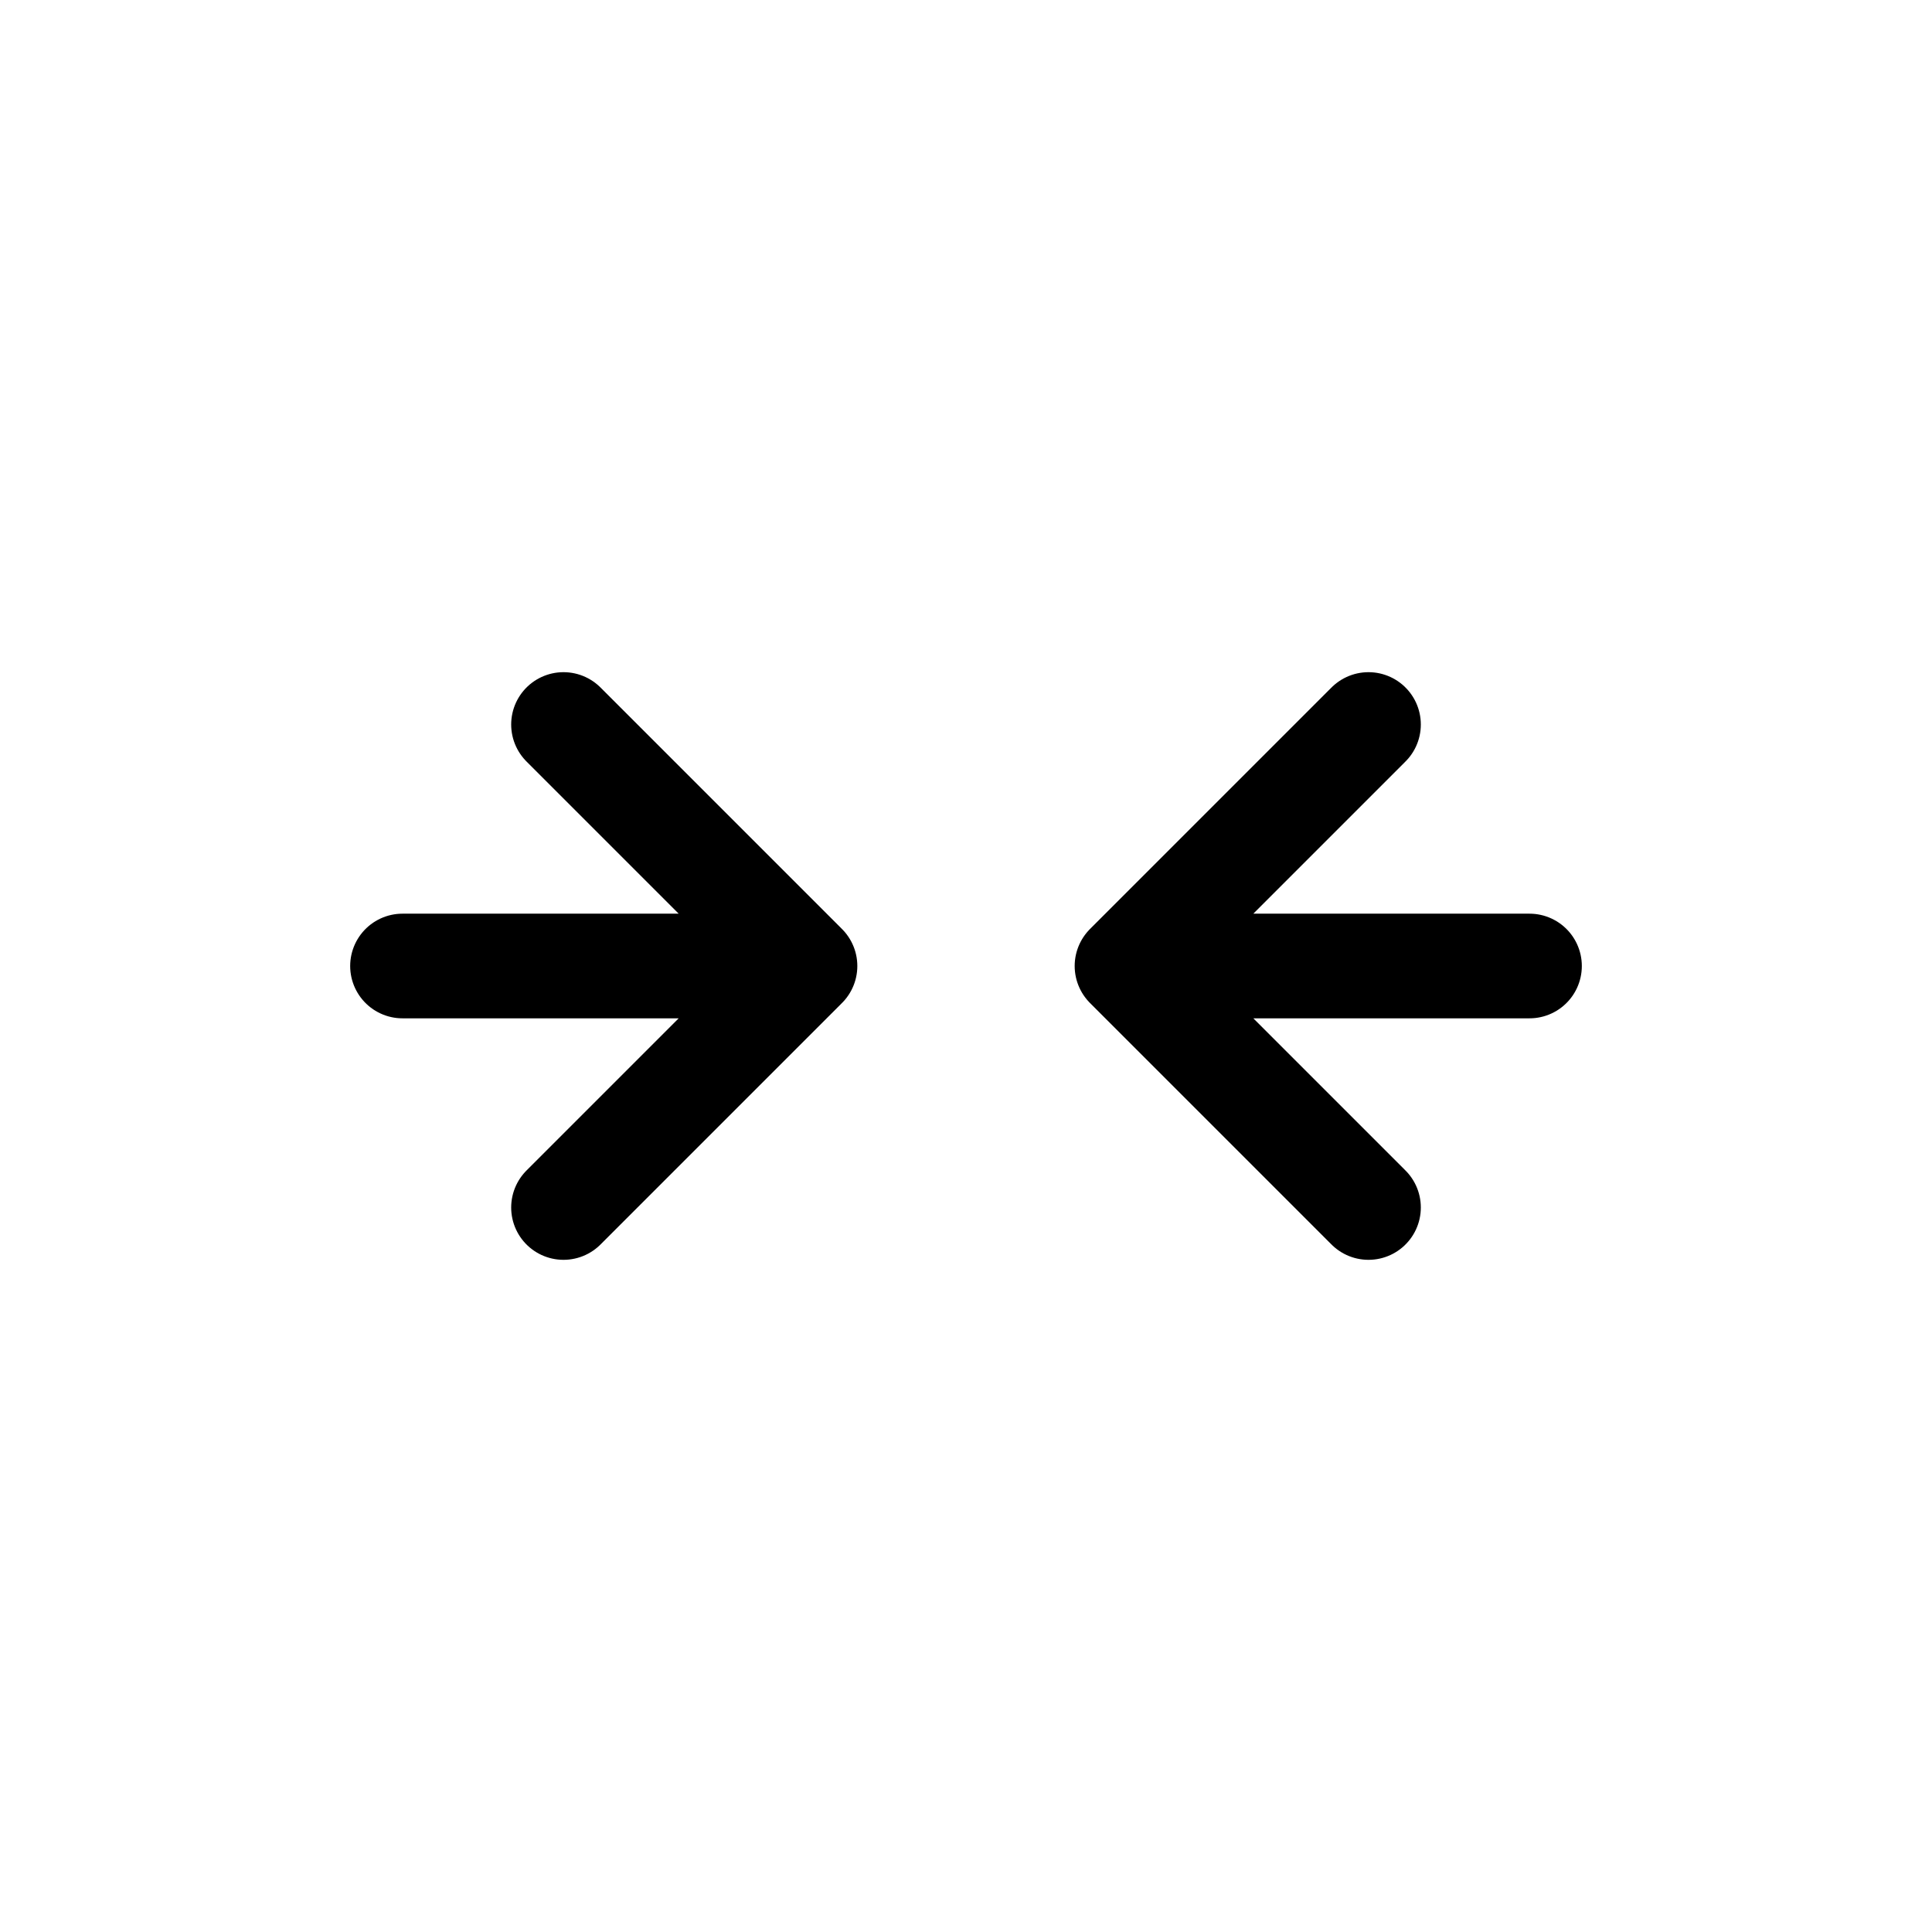
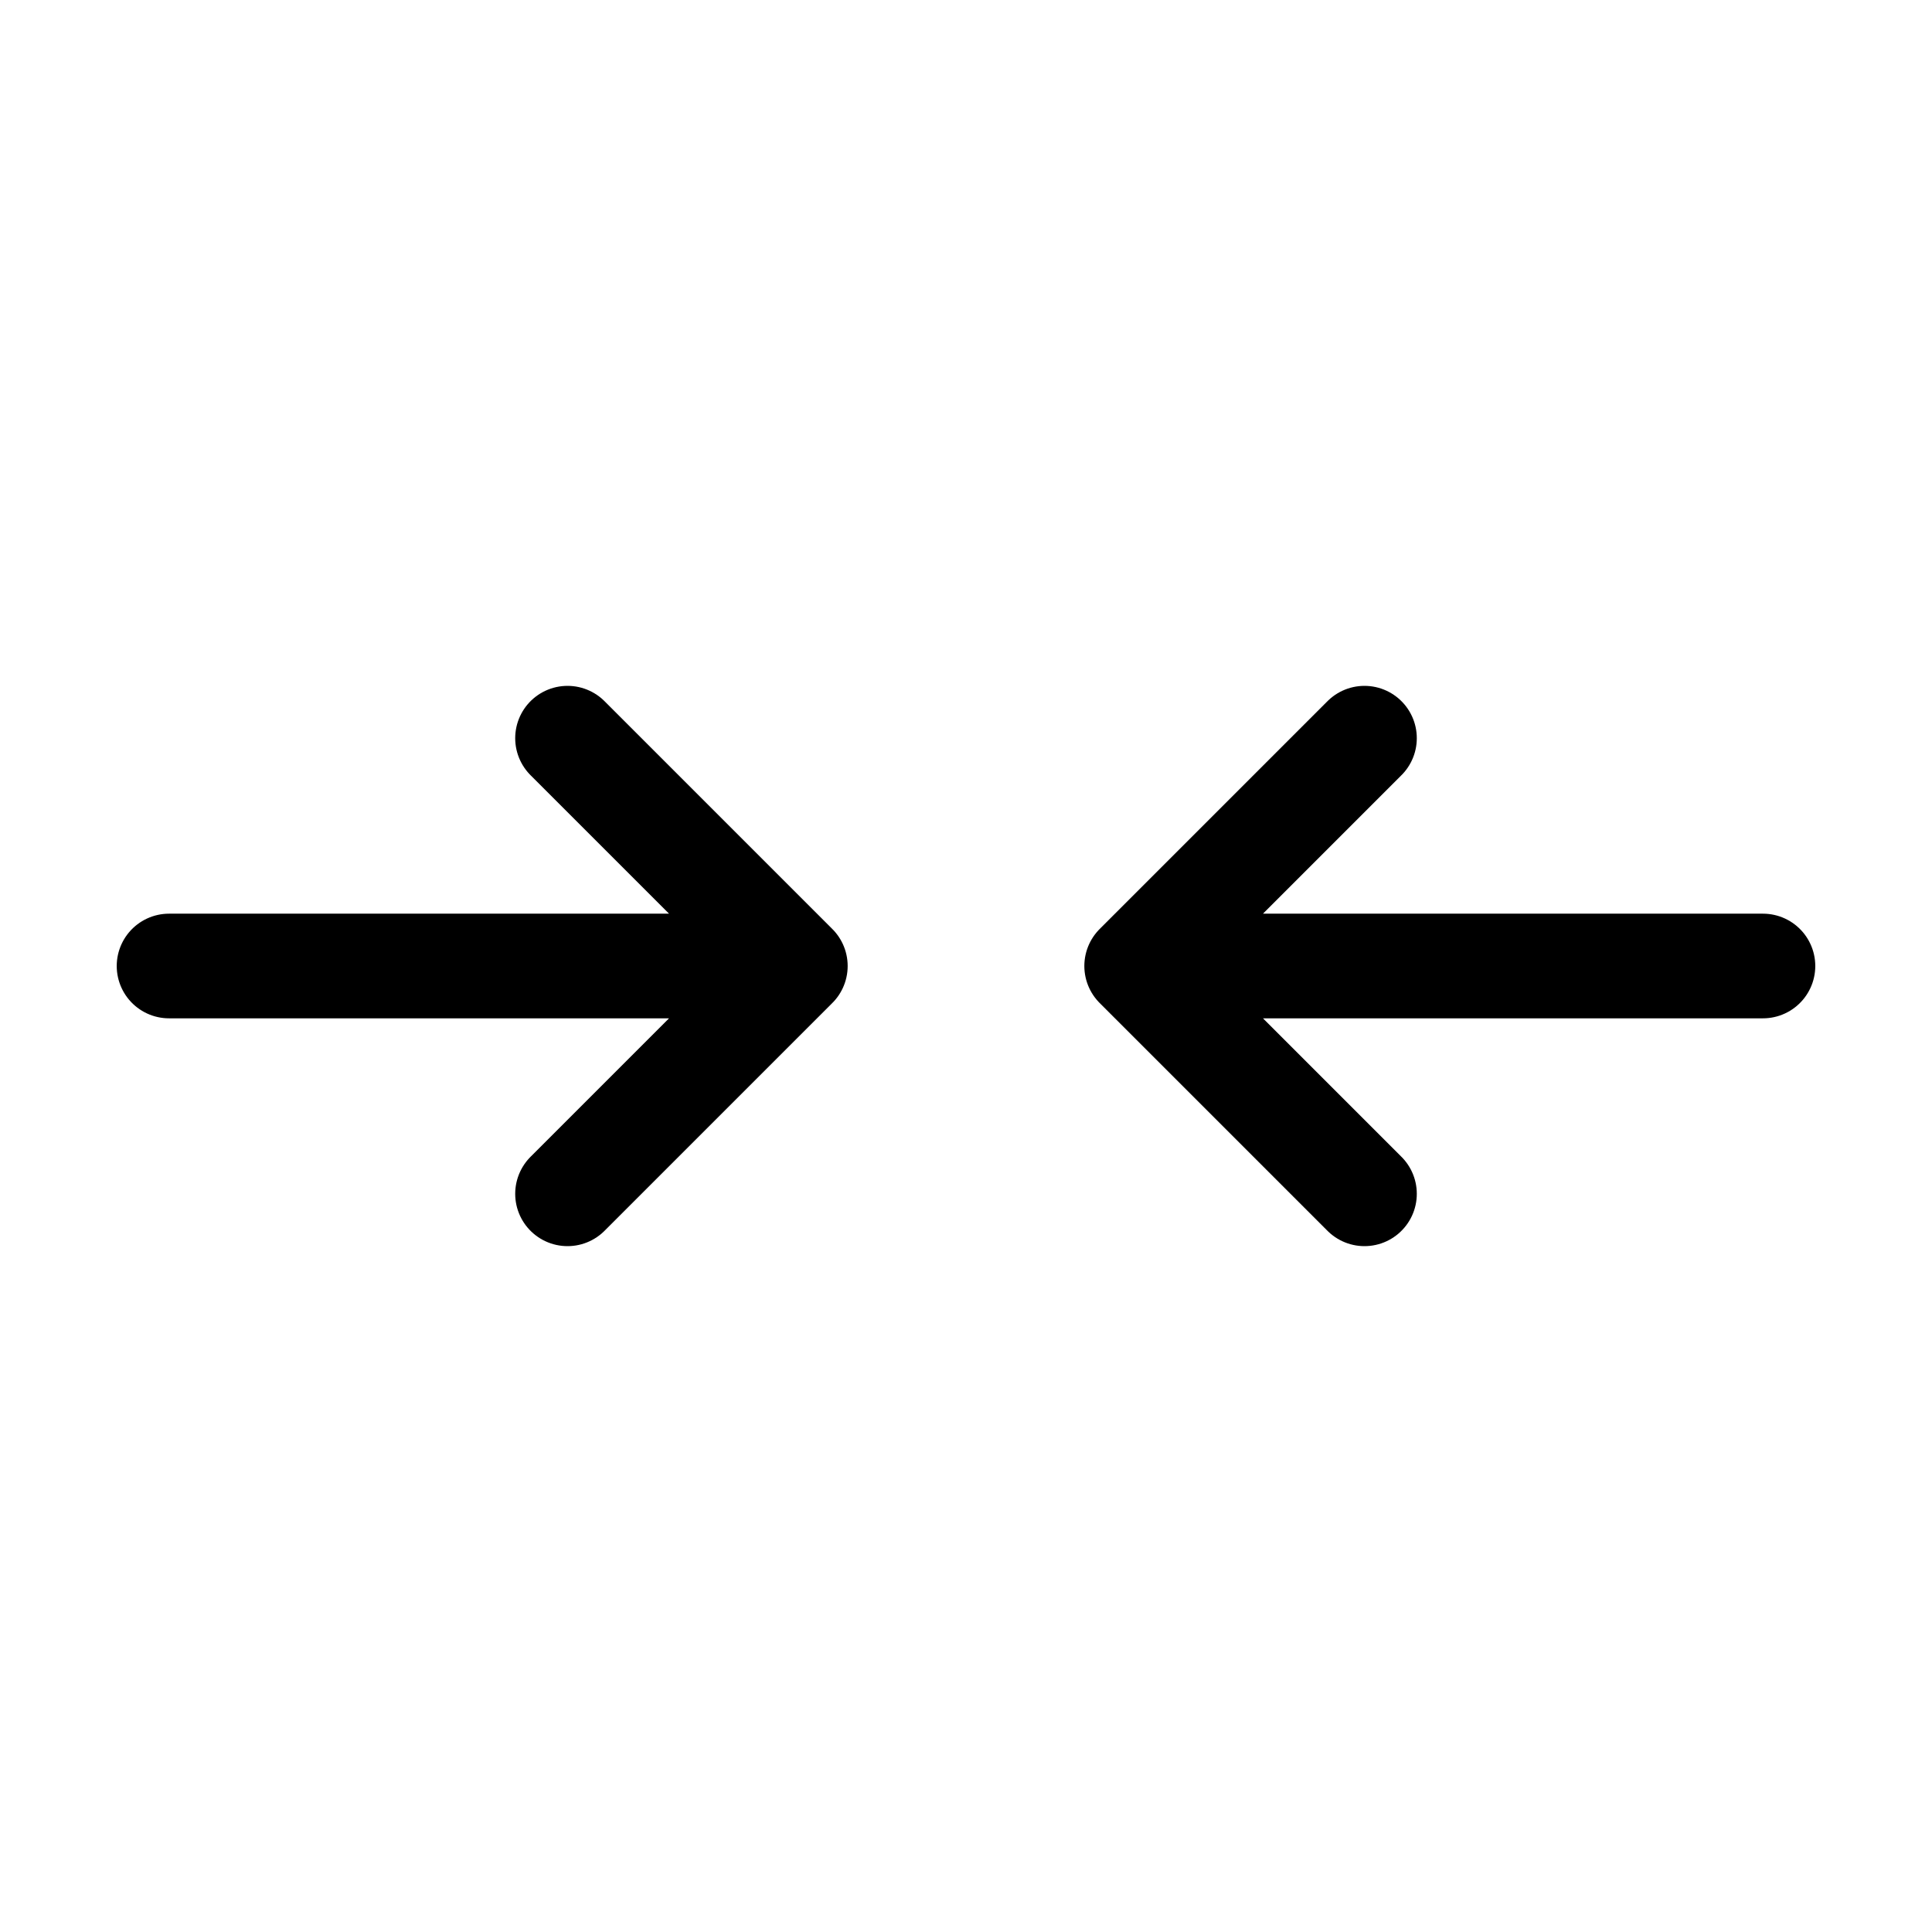
<svg xmlns="http://www.w3.org/2000/svg" width="24" height="24" viewBox="0 0 24 24" fill="none">
-   <path d="M19 12L14 12M14 12L17 9M14 12L17 15" stroke="black" stroke-width="1.3" stroke-linecap="round" stroke-linejoin="round" />
-   <path d="M5 12L10 12M10 12L7 9M10 12L7 15" stroke="black" stroke-width="1.3" stroke-linecap="round" stroke-linejoin="round" />
+   <path d="M21.9 12L14.12 12M14.12 12L16.95 9.17M14.12 12L16.95 14.83" stroke="black" stroke-width="1.3" stroke-linecap="round" stroke-linejoin="round" />
+   <path d="M2.1 12L9.88 12M9.88 12L7.05 9.17M9.88 12L7.05 14.83" stroke="black" stroke-width="1.3" stroke-linecap="round" stroke-linejoin="round" />
</svg>
